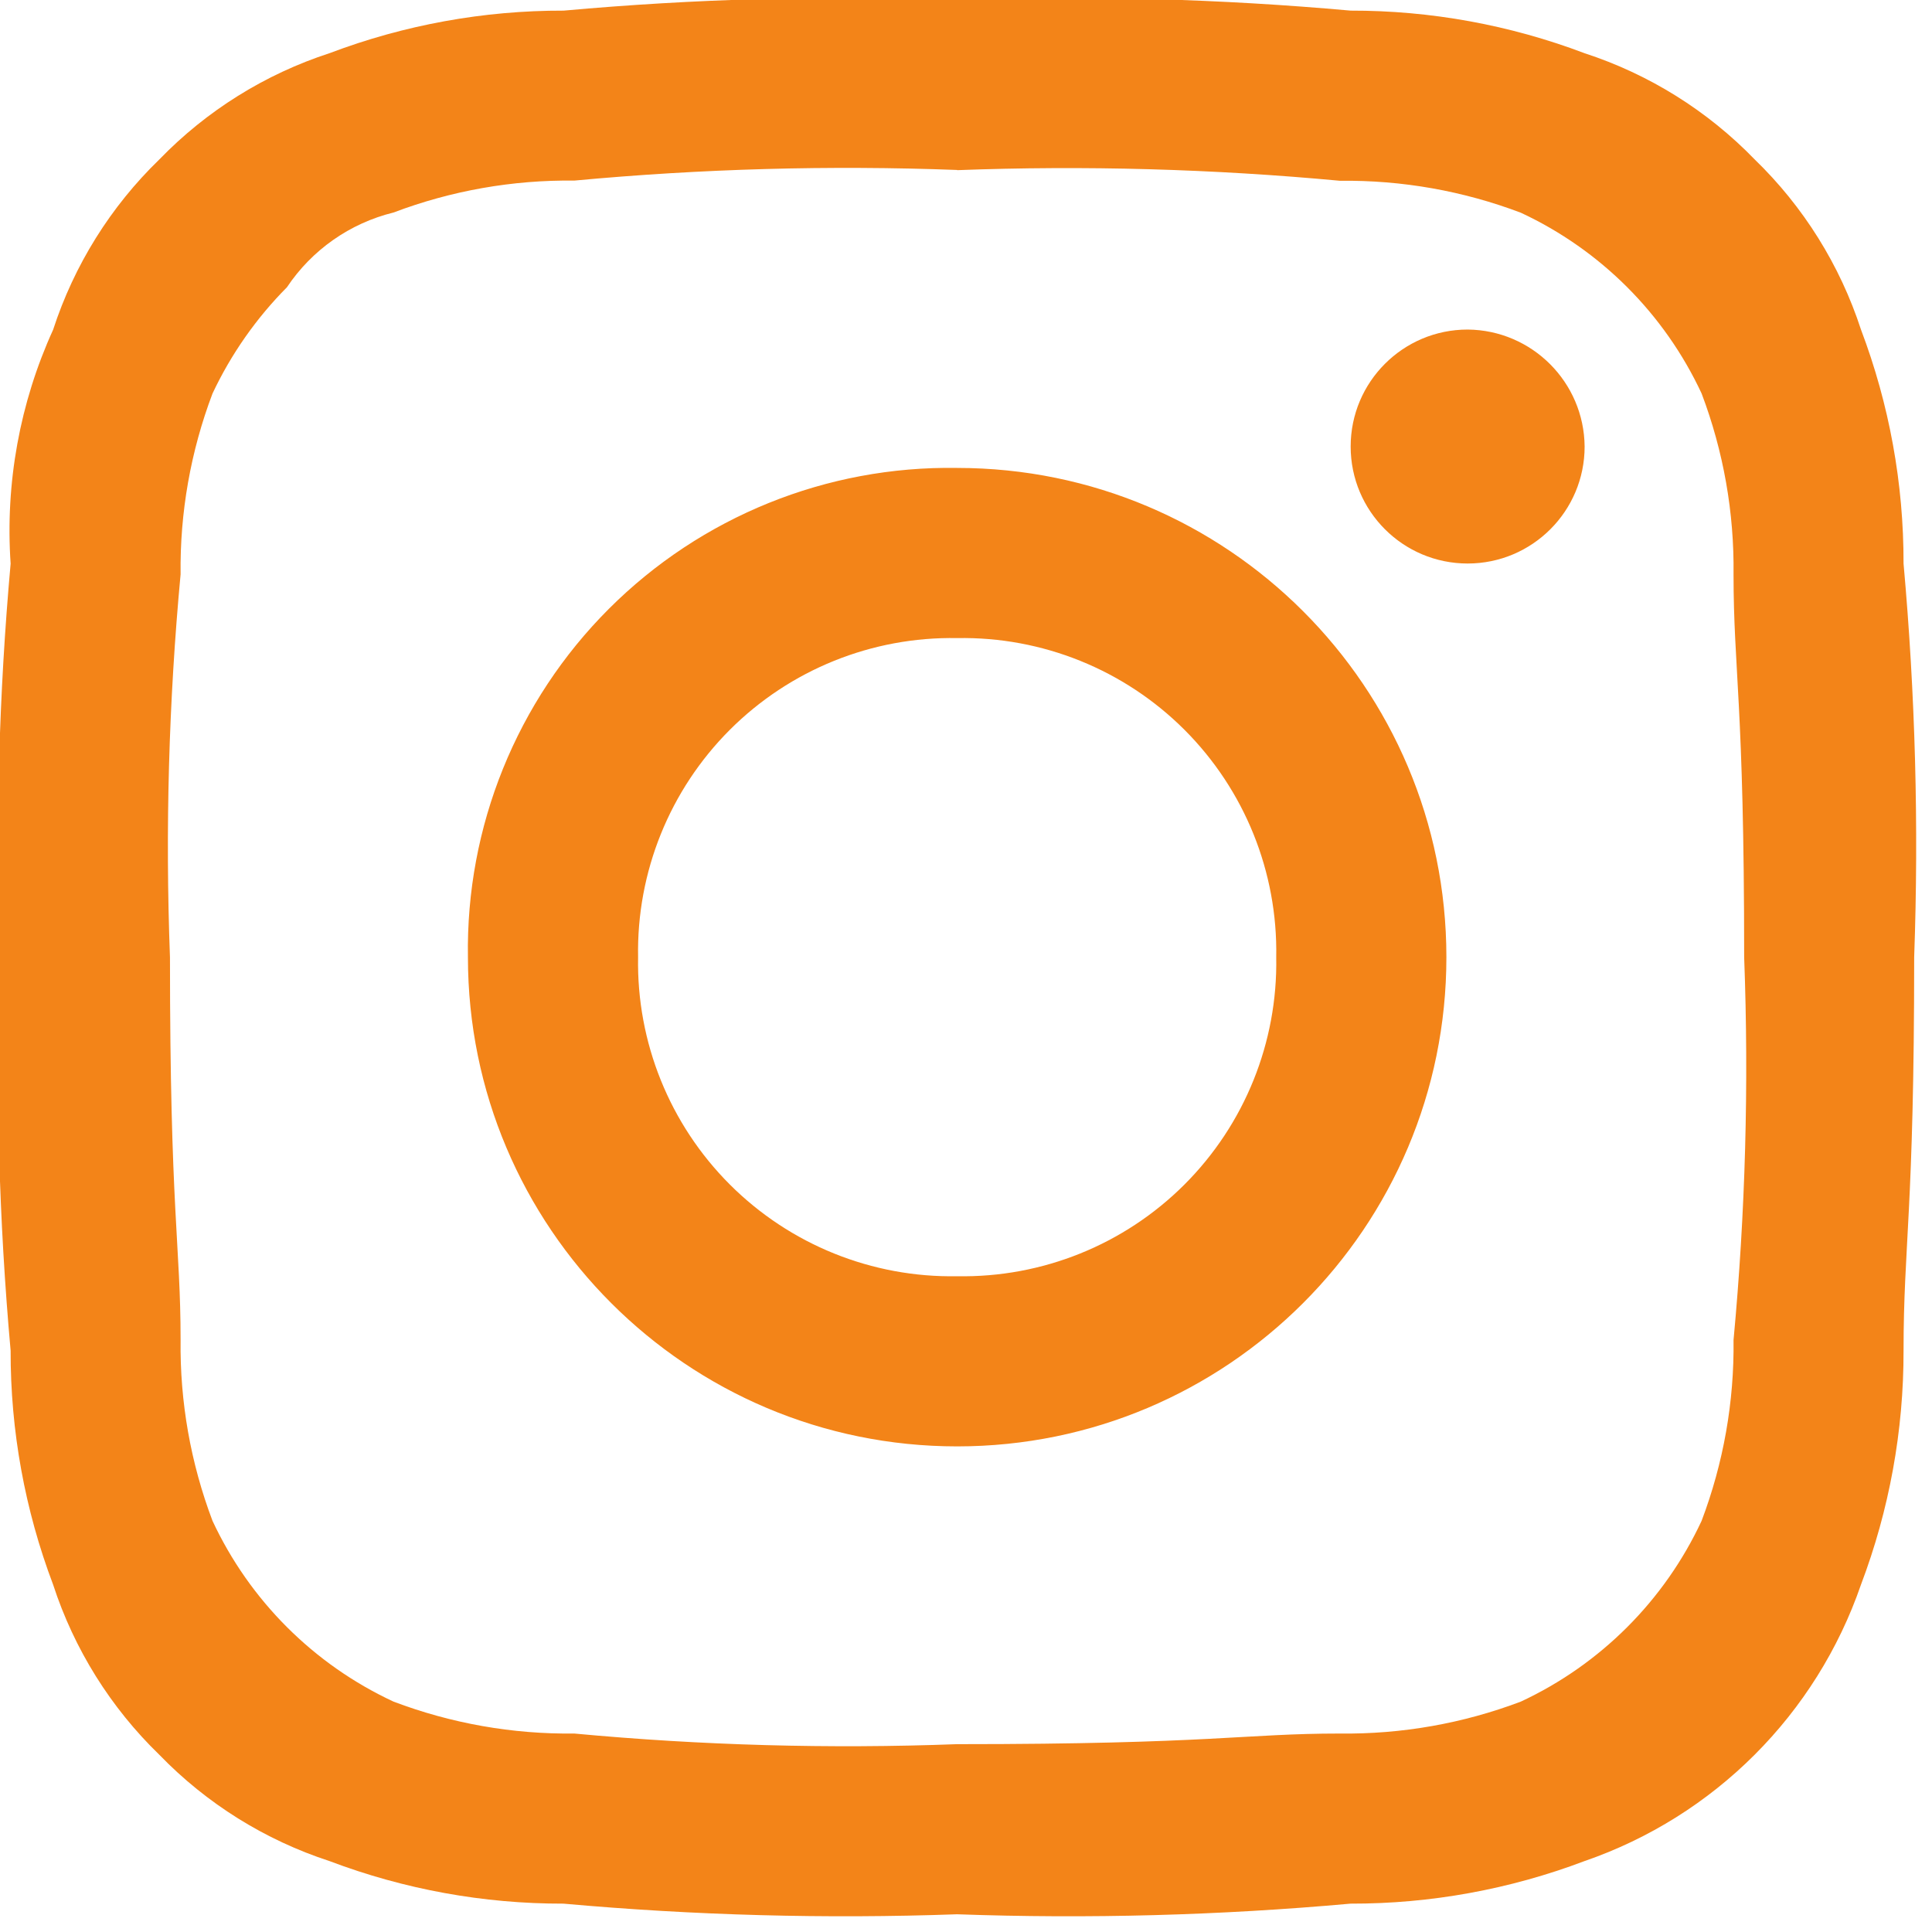
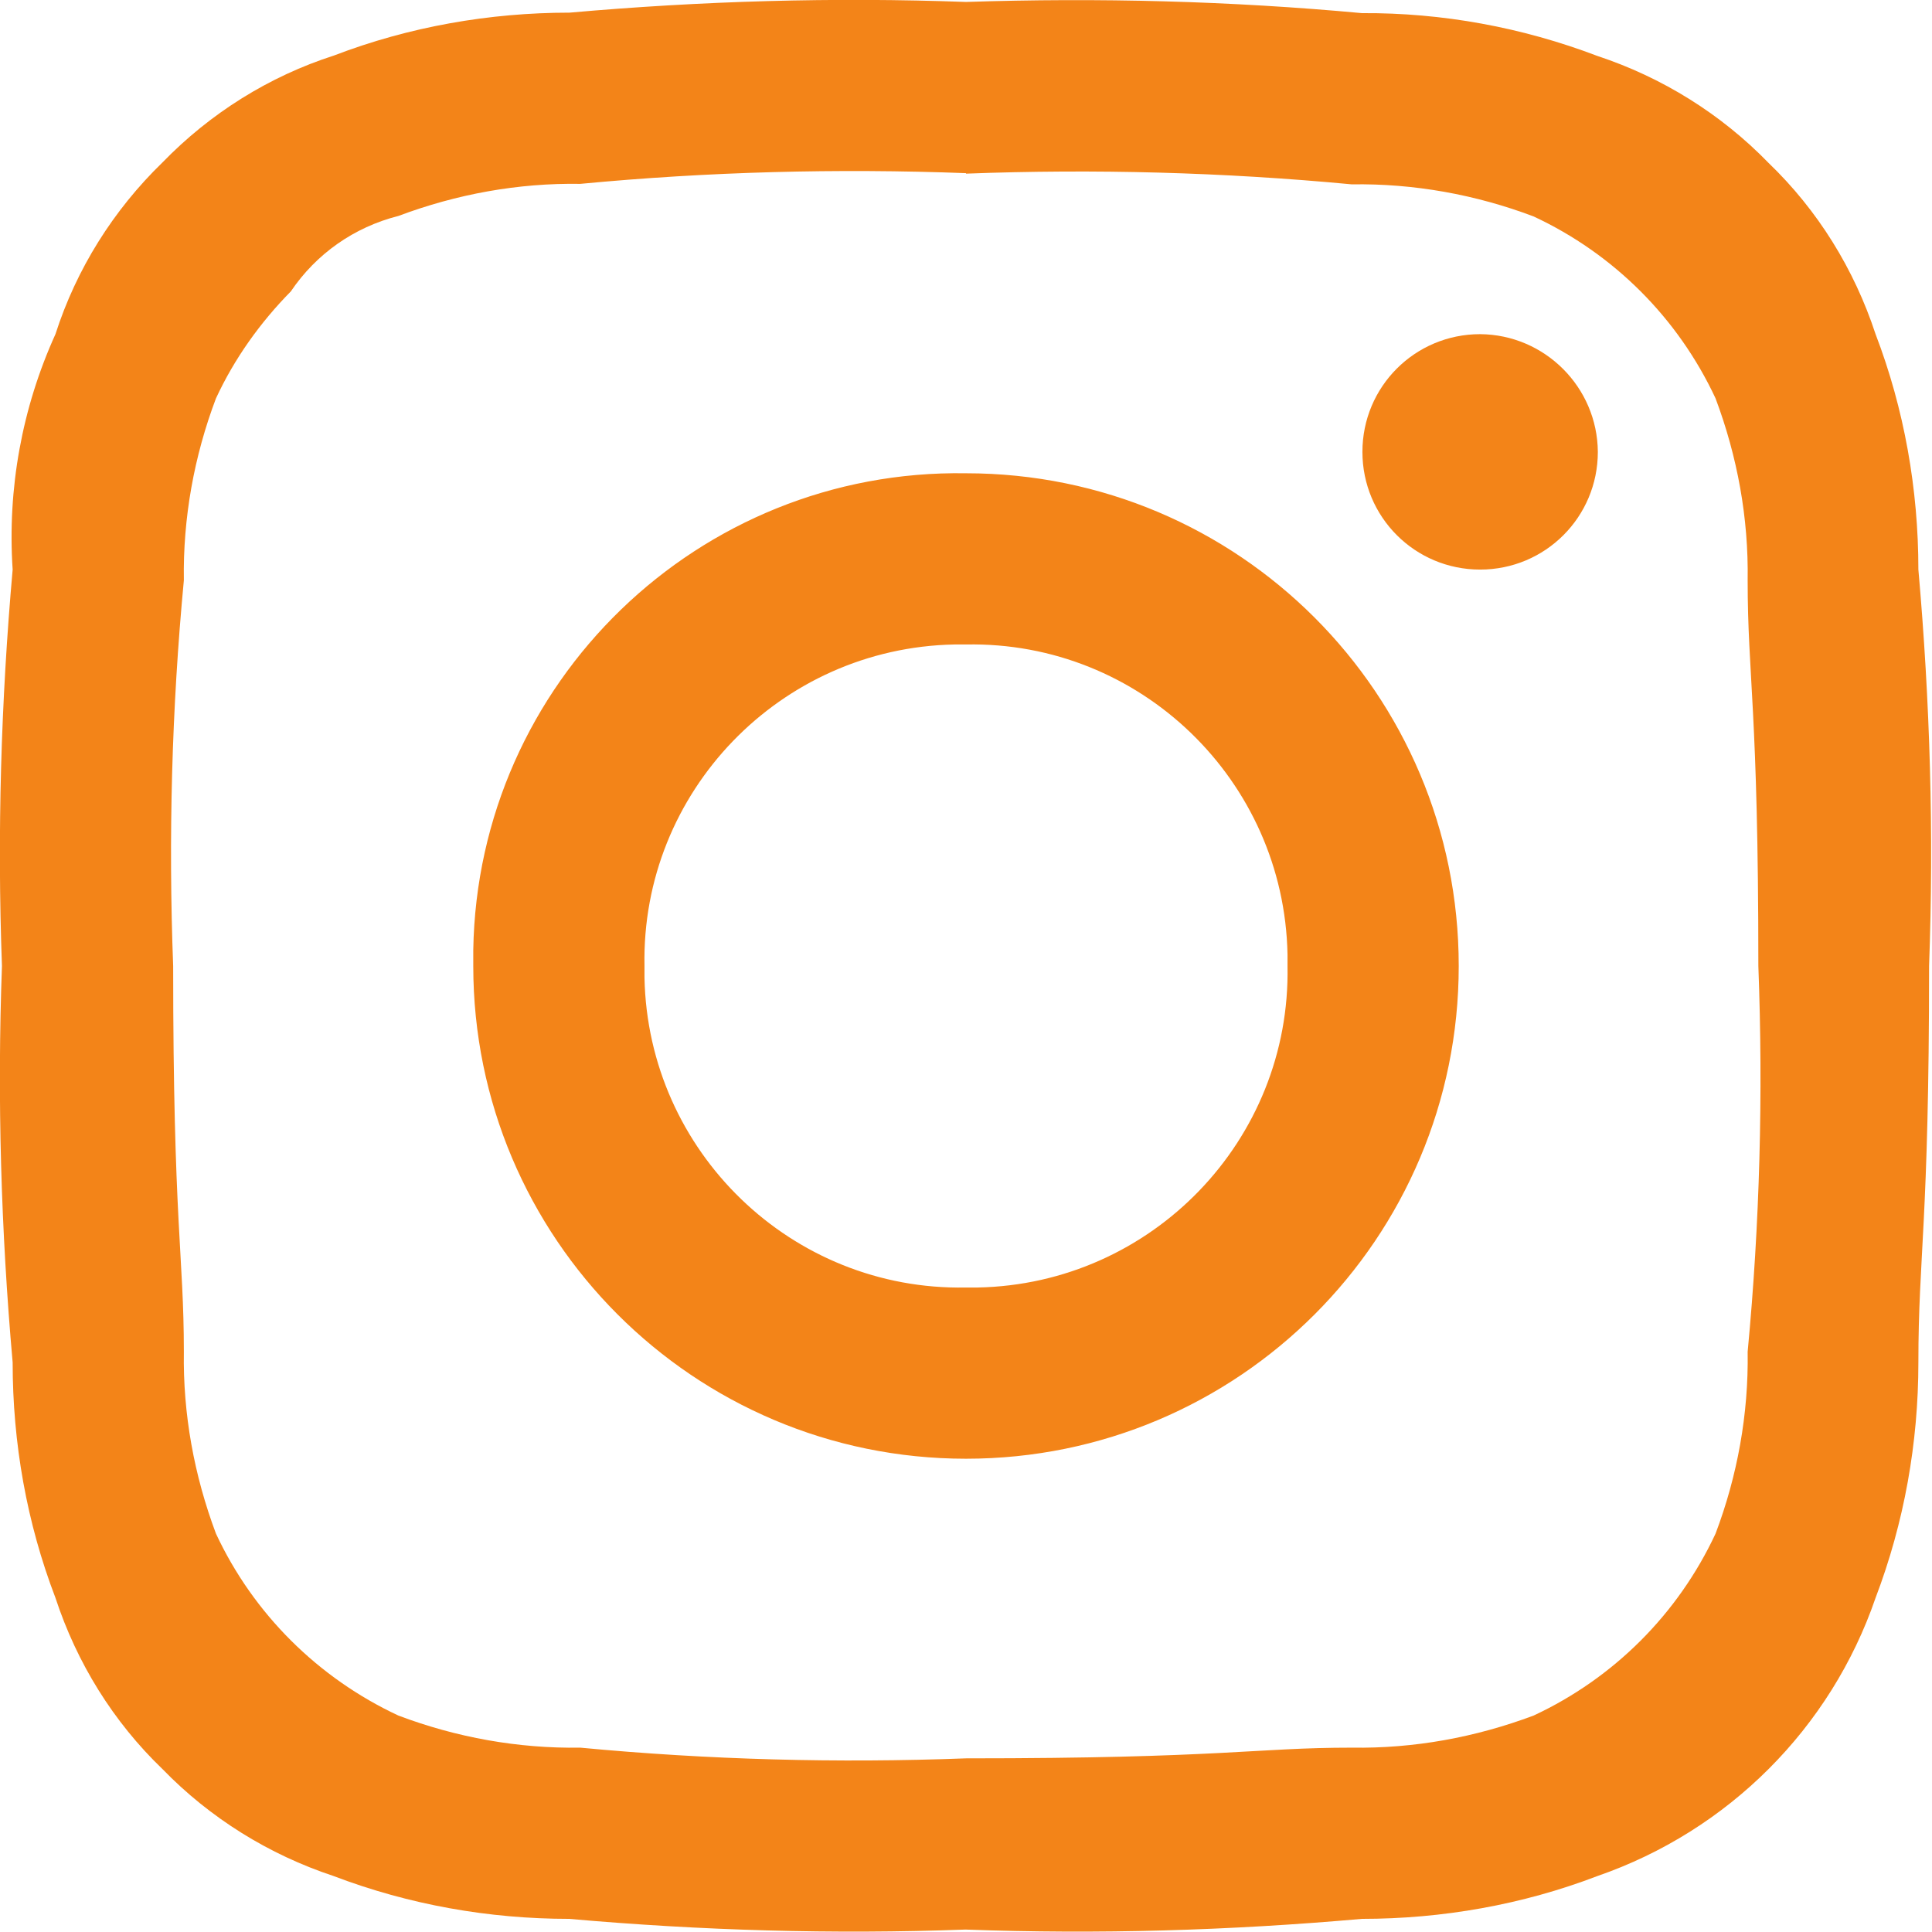
- <svg xmlns="http://www.w3.org/2000/svg" id="Component" width="40" height="40" viewBox="0 0 40 40">
-   <path id="Path_3" data-name="Path 3" d="M19.817,3.523a60.764,60.764,0,0,1,7.927.22,10.213,10.213,0,0,1,3.743.661,7.733,7.733,0,0,1,3.743,3.743,10.213,10.213,0,0,1,.661,3.743c0,1.982.22,2.642.22,7.927a60.764,60.764,0,0,1-.22,7.927,10.213,10.213,0,0,1-.661,3.743,7.733,7.733,0,0,1-3.743,3.743,10.213,10.213,0,0,1-3.743.661c-1.982,0-2.642.22-7.927.22a60.764,60.764,0,0,1-7.927-.22,10.213,10.213,0,0,1-3.743-.661A7.733,7.733,0,0,1,4.4,31.488a10.213,10.213,0,0,1-.661-3.743c0-1.982-.22-2.642-.22-7.927a60.764,60.764,0,0,1,.22-7.927A10.213,10.213,0,0,1,4.4,8.147a7.908,7.908,0,0,1,1.541-2.2A3.723,3.723,0,0,1,8.147,4.4a10.213,10.213,0,0,1,3.743-.661,60.764,60.764,0,0,1,7.927-.22m0-3.523A65.061,65.061,0,0,0,11.67.22,13.594,13.594,0,0,0,6.826,1.1,8.62,8.62,0,0,0,3.3,3.3,8.62,8.62,0,0,0,1.1,6.826,10.033,10.033,0,0,0,.22,11.67,65.061,65.061,0,0,0,0,19.817a65.061,65.061,0,0,0,.22,8.147A13.594,13.594,0,0,0,1.1,32.809a8.62,8.62,0,0,0,2.2,3.523,8.62,8.62,0,0,0,3.523,2.2,13.594,13.594,0,0,0,4.844.881,65.061,65.061,0,0,0,8.147.22,65.061,65.061,0,0,0,8.147-.22,13.594,13.594,0,0,0,4.844-.881,9.238,9.238,0,0,0,5.725-5.725,13.594,13.594,0,0,0,.881-4.844c0-2.2.22-2.863.22-8.147a65.061,65.061,0,0,0-.22-8.147,13.594,13.594,0,0,0-.881-4.844,8.62,8.62,0,0,0-2.2-3.523,8.62,8.62,0,0,0-3.523-2.2A13.594,13.594,0,0,0,27.964.22,65.061,65.061,0,0,0,19.817,0m0,9.688A9.966,9.966,0,0,0,9.688,19.817,10.129,10.129,0,1,0,19.817,9.688m0,16.735a6.488,6.488,0,0,1-6.606-6.606,6.488,6.488,0,0,1,6.606-6.606,6.488,6.488,0,0,1,6.606,6.606,6.488,6.488,0,0,1-6.606,6.606m10.569-19.6a2.422,2.422,0,1,0,2.422,2.422,2.444,2.444,0,0,0-2.422-2.422" fill="#f38418" fill-rule="evenodd" />
+ <svg xmlns="http://www.w3.org/2000/svg" id="Component" viewBox="0 0 39.71 39.72">
+   <defs>
+     <style>.cls-1{fill:#f38418;fill-rule:evenodd;}</style>
+   </defs>
+   <path id="Path_3" class="cls-1" d="m19.86,3.57c2.64-.1,5.29-.03,7.93.22,1.28-.02,2.55.21,3.74.66,1.65.77,2.97,2.09,3.74,3.74.45,1.2.68,2.46.66,3.74,0,1.98.22,2.64.22,7.93.1,2.64.03,5.29-.22,7.93.02,1.28-.21,2.55-.66,3.74-.77,1.65-2.09,2.97-3.74,3.74-1.2.45-2.46.68-3.74.66-1.98,0-2.64.22-7.93.22-2.64.1-5.29.03-7.93-.22-1.28.02-2.55-.21-3.74-.66-1.65-.77-2.98-2.09-3.75-3.74-.45-1.2-.68-2.46-.66-3.74,0-1.98-.22-2.64-.22-7.93-.1-2.64-.03-5.29.22-7.93-.02-1.28.21-2.55.66-3.74.38-.82.91-1.56,1.54-2.2.52-.77,1.3-1.32,2.21-1.55,1.2-.45,2.46-.68,3.74-.66,2.63-.25,5.28-.32,7.93-.22M19.86.04c-2.72-.1-5.44-.02-8.15.22-1.65,0-3.3.29-4.84.88-1.34.43-2.55,1.19-3.53,2.2-1.01.98-1.77,2.19-2.2,3.53-.69,1.52-.99,3.18-.88,4.84C.02,14.42-.06,17.14.04,19.86c-.1,2.72-.02,5.44.22,8.15,0,1.66.29,3.3.88,4.84.44,1.34,1.19,2.55,2.2,3.52.98,1.01,2.19,1.76,3.52,2.2,1.55.59,3.19.88,4.84.88,2.71.24,5.43.32,8.15.22,2.72.1,5.44.02,8.15-.22,1.65,0,3.3-.29,4.84-.88,2.69-.93,4.8-3.04,5.72-5.72.59-1.55.88-3.19.88-4.84,0-2.2.22-2.86.22-8.15.1-2.72.02-5.44-.22-8.15,0-1.65-.29-3.3-.88-4.84-.44-1.34-1.19-2.55-2.2-3.52-.98-1.01-2.19-1.76-3.52-2.2-1.55-.59-3.19-.89-4.84-.88C25.3.02,22.58-.05,19.86.04m0,9.69c-5.5-.09-10.04,4.3-10.13,9.8,0,.11,0,.22,0,.33,0,5.59,4.53,10.13,10.13,10.13s10.13-4.53,10.13-10.13-4.53-10.13-10.13-10.13m0,16.74c-3.58.07-6.54-2.79-6.61-6.37,0-.08,0-.16,0-.24-.07-3.58,2.79-6.54,6.37-6.61.08,0,.16,0,.24,0,3.58-.07,6.54,2.79,6.61,6.37,0,.08,0,.16,0,.24.07,3.58-2.79,6.54-6.37,6.61-.08,0-.16,0-.24,0M30.43,6.87c-1.34,0-2.42,1.08-2.42,2.42s1.08,2.42,2.42,2.42,2.42-1.08,2.42-2.42c-.01-1.33-1.09-2.41-2.42-2.42" />
</svg>
